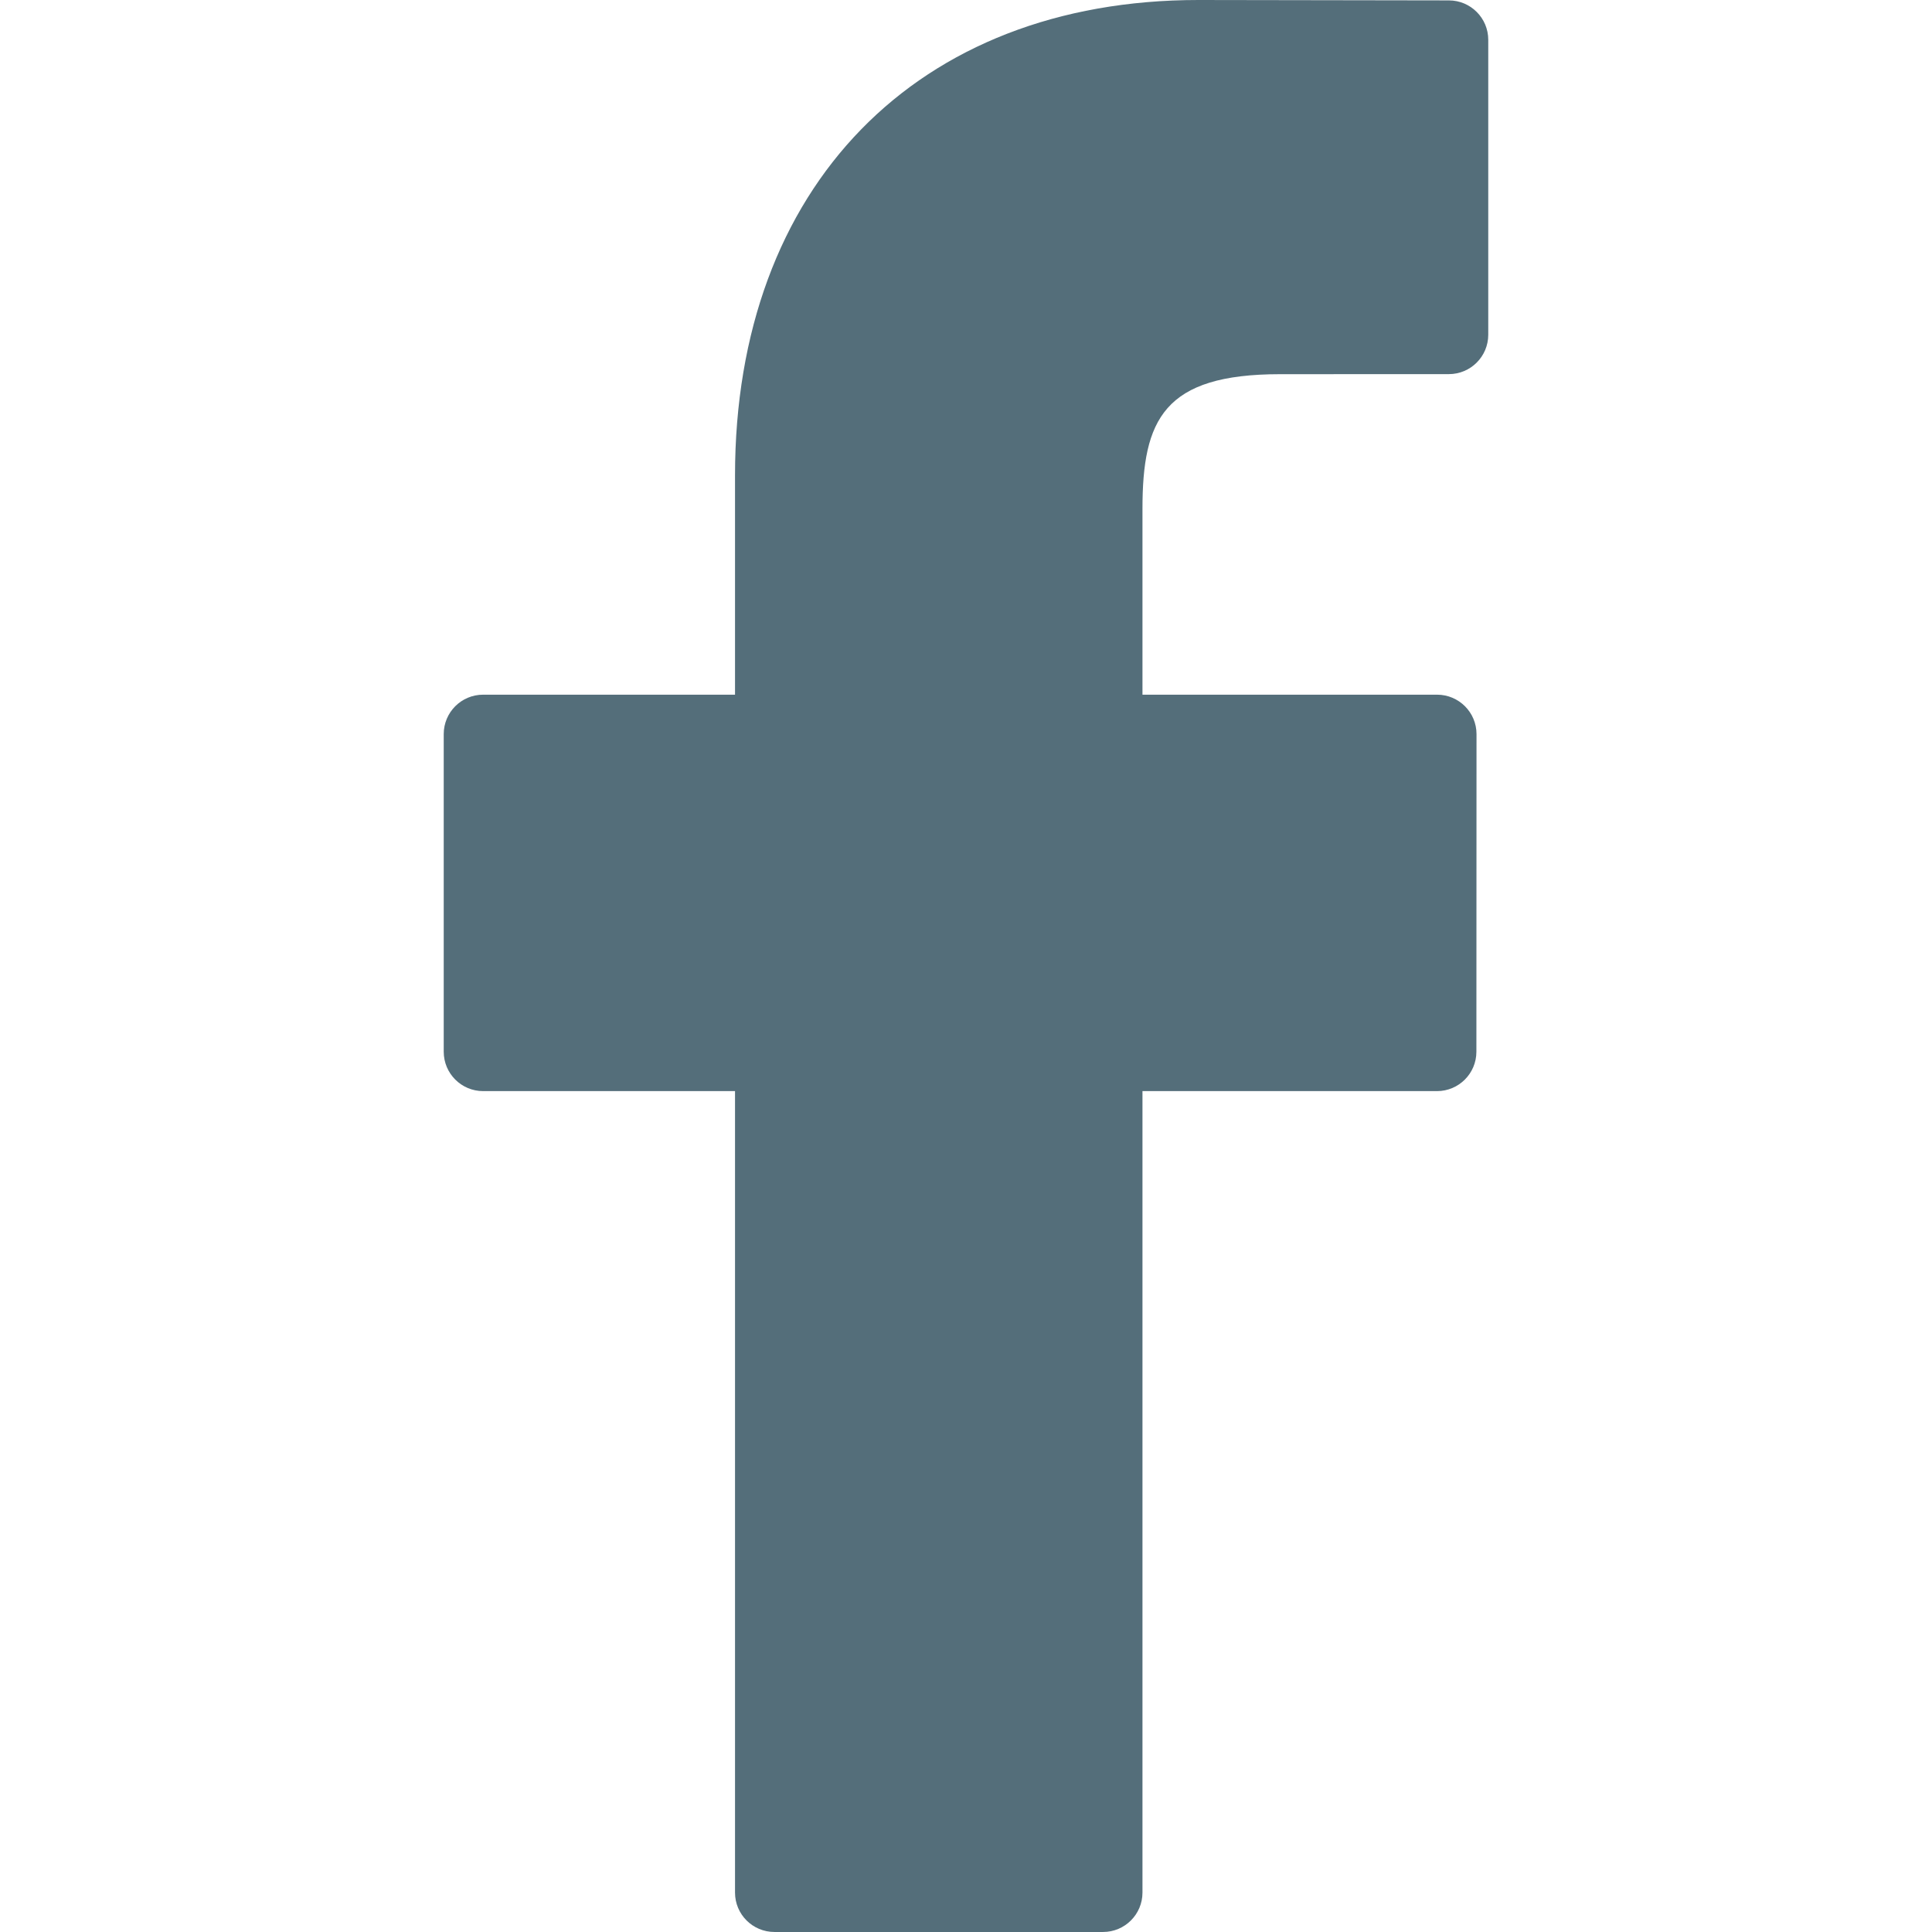
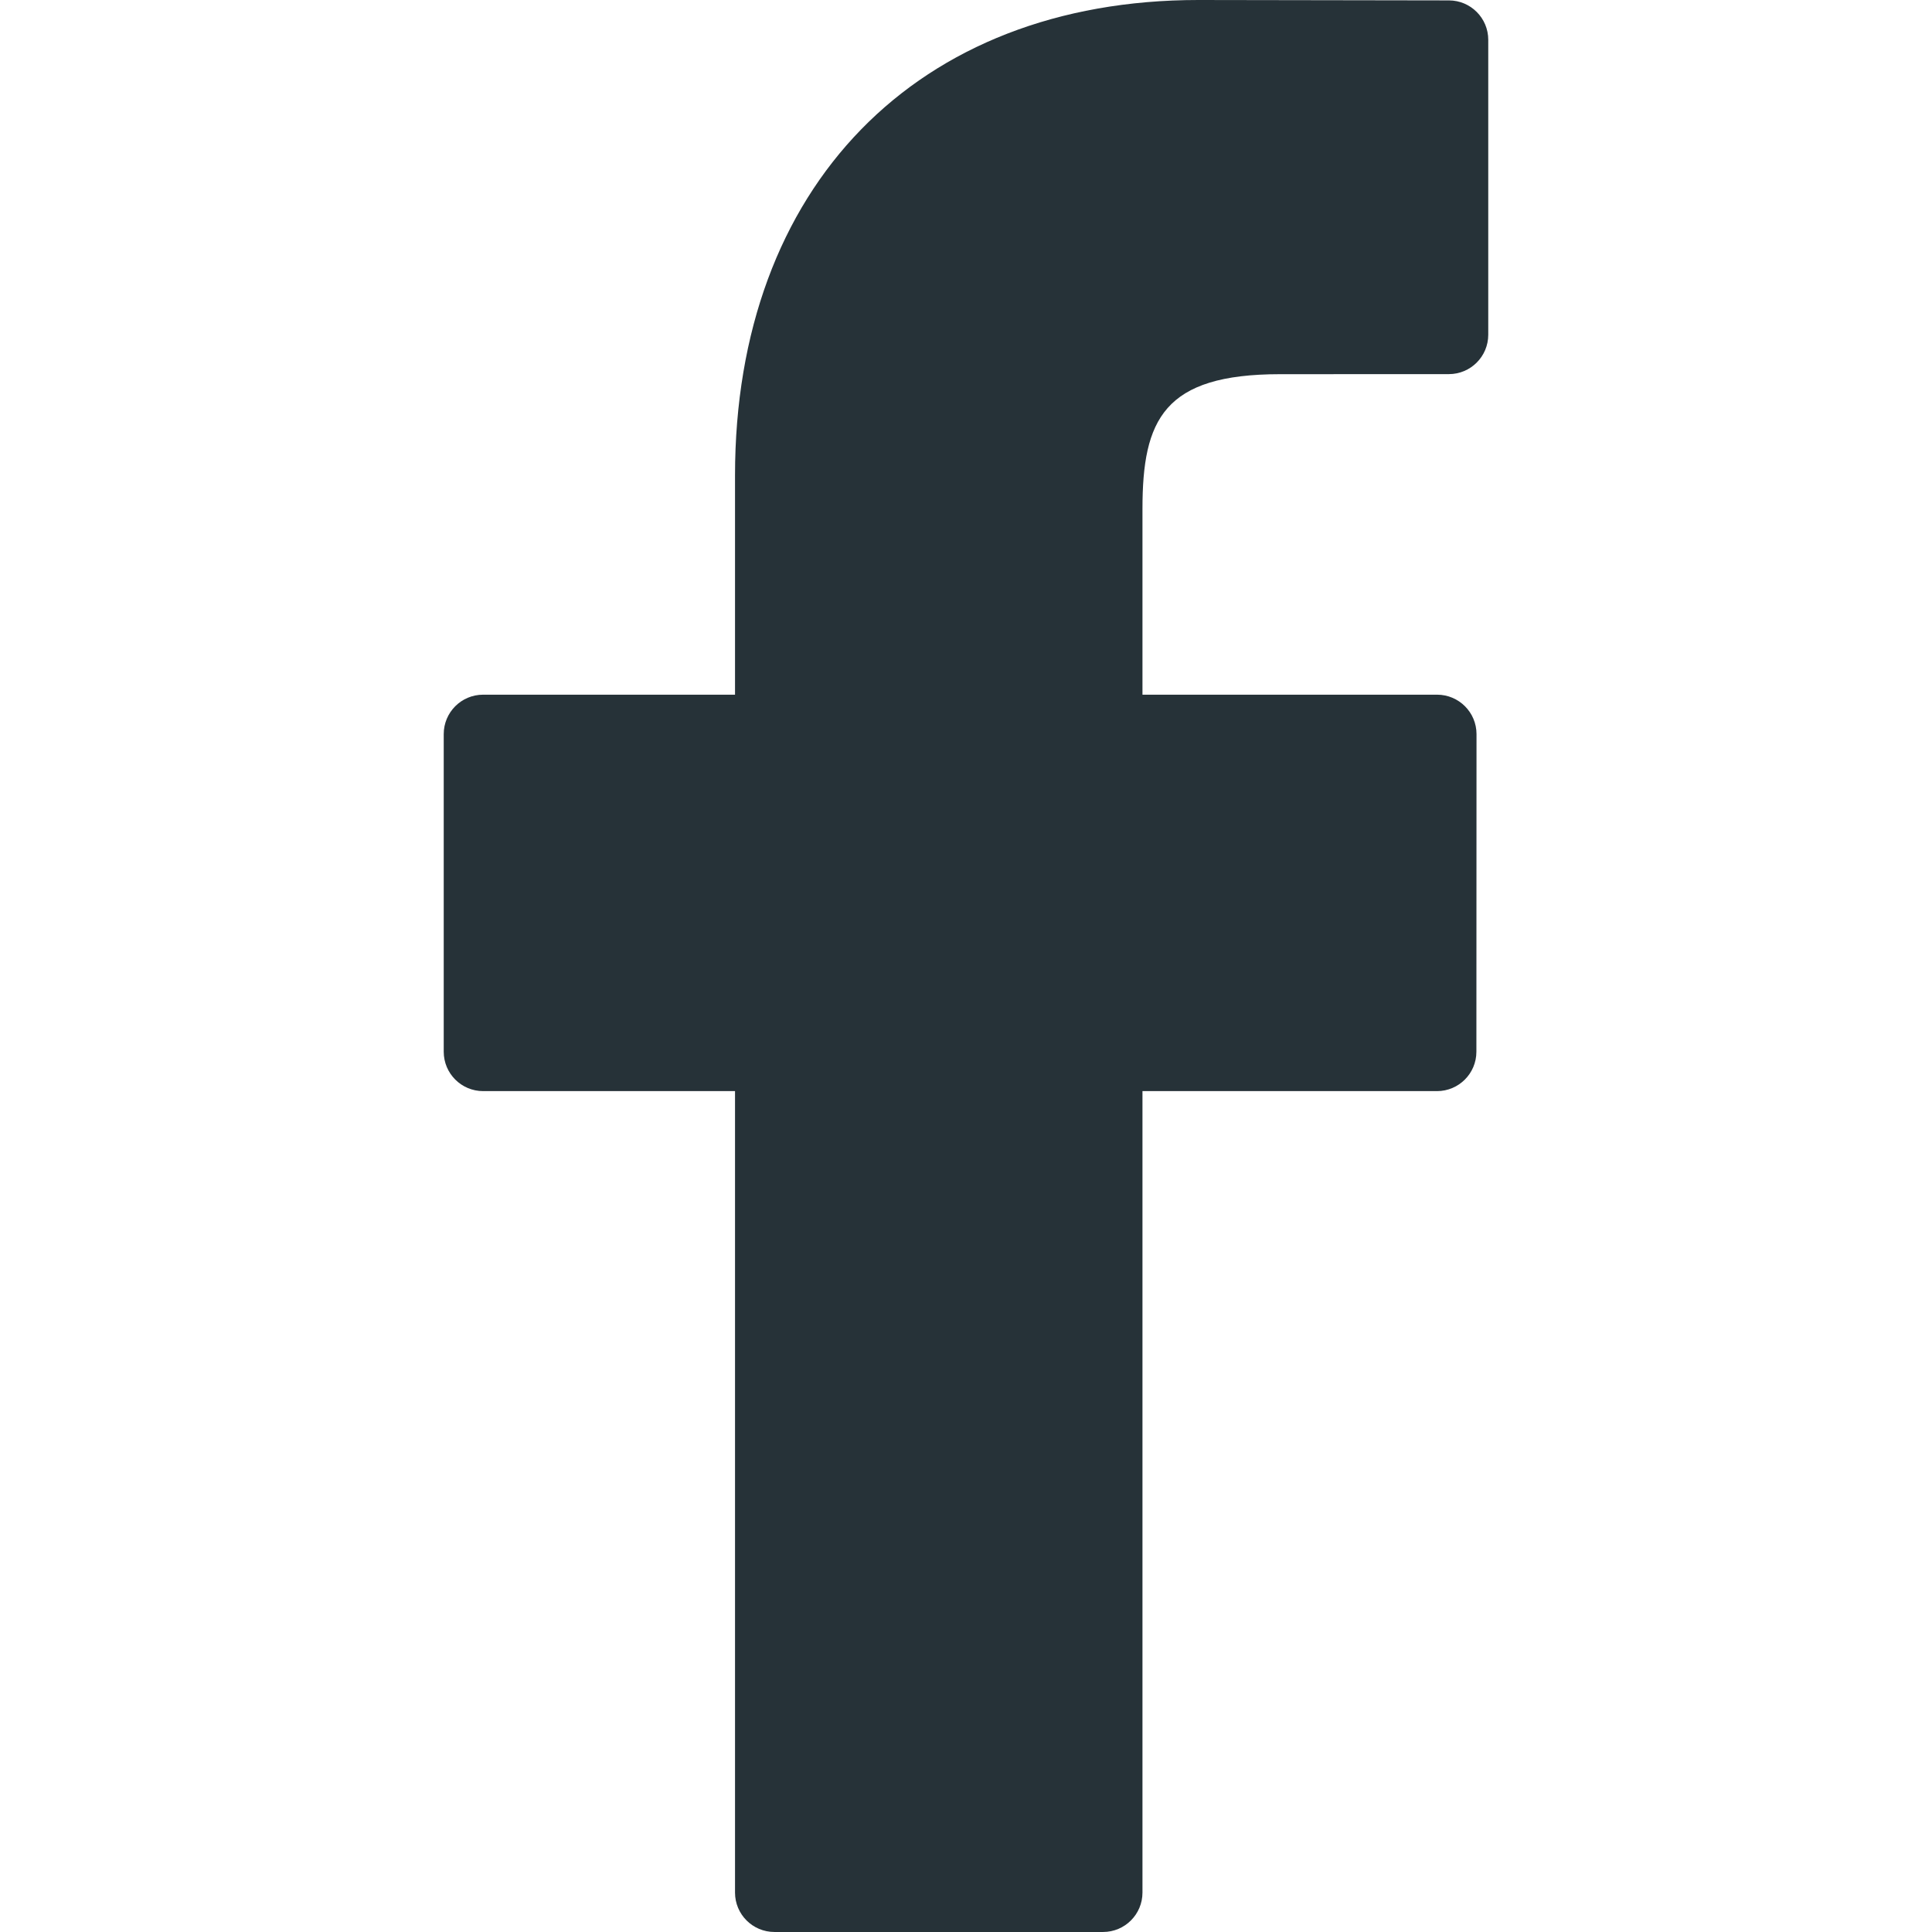
- <svg xmlns="http://www.w3.org/2000/svg" fill="#546e7a" width="96.124" height="96.123">
+ <svg xmlns="http://www.w3.org/2000/svg" fill="#263238" width="96.124" height="96.123">
  <path d="M72.089.02L59.624 0C45.62 0 36.57 9.285 36.57 23.656v10.907H24.037a1.96 1.96 0 0 0-1.96 1.961v15.803a1.96 1.96 0 0 0 1.96 1.96H36.57v39.876a1.96 1.96 0 0 0 1.96 1.96h16.352a1.96 1.96 0 0 0 1.96-1.96V54.287h14.654a1.96 1.96 0 0 0 1.96-1.96l.006-15.803a1.963 1.963 0 0 0-1.961-1.961H56.842v-9.246c0-4.444 1.059-6.7 6.848-6.7l8.397-.003a1.96 1.96 0 0 0 1.959-1.96V1.98A1.96 1.96 0 0 0 72.089.02z" />
</svg>
